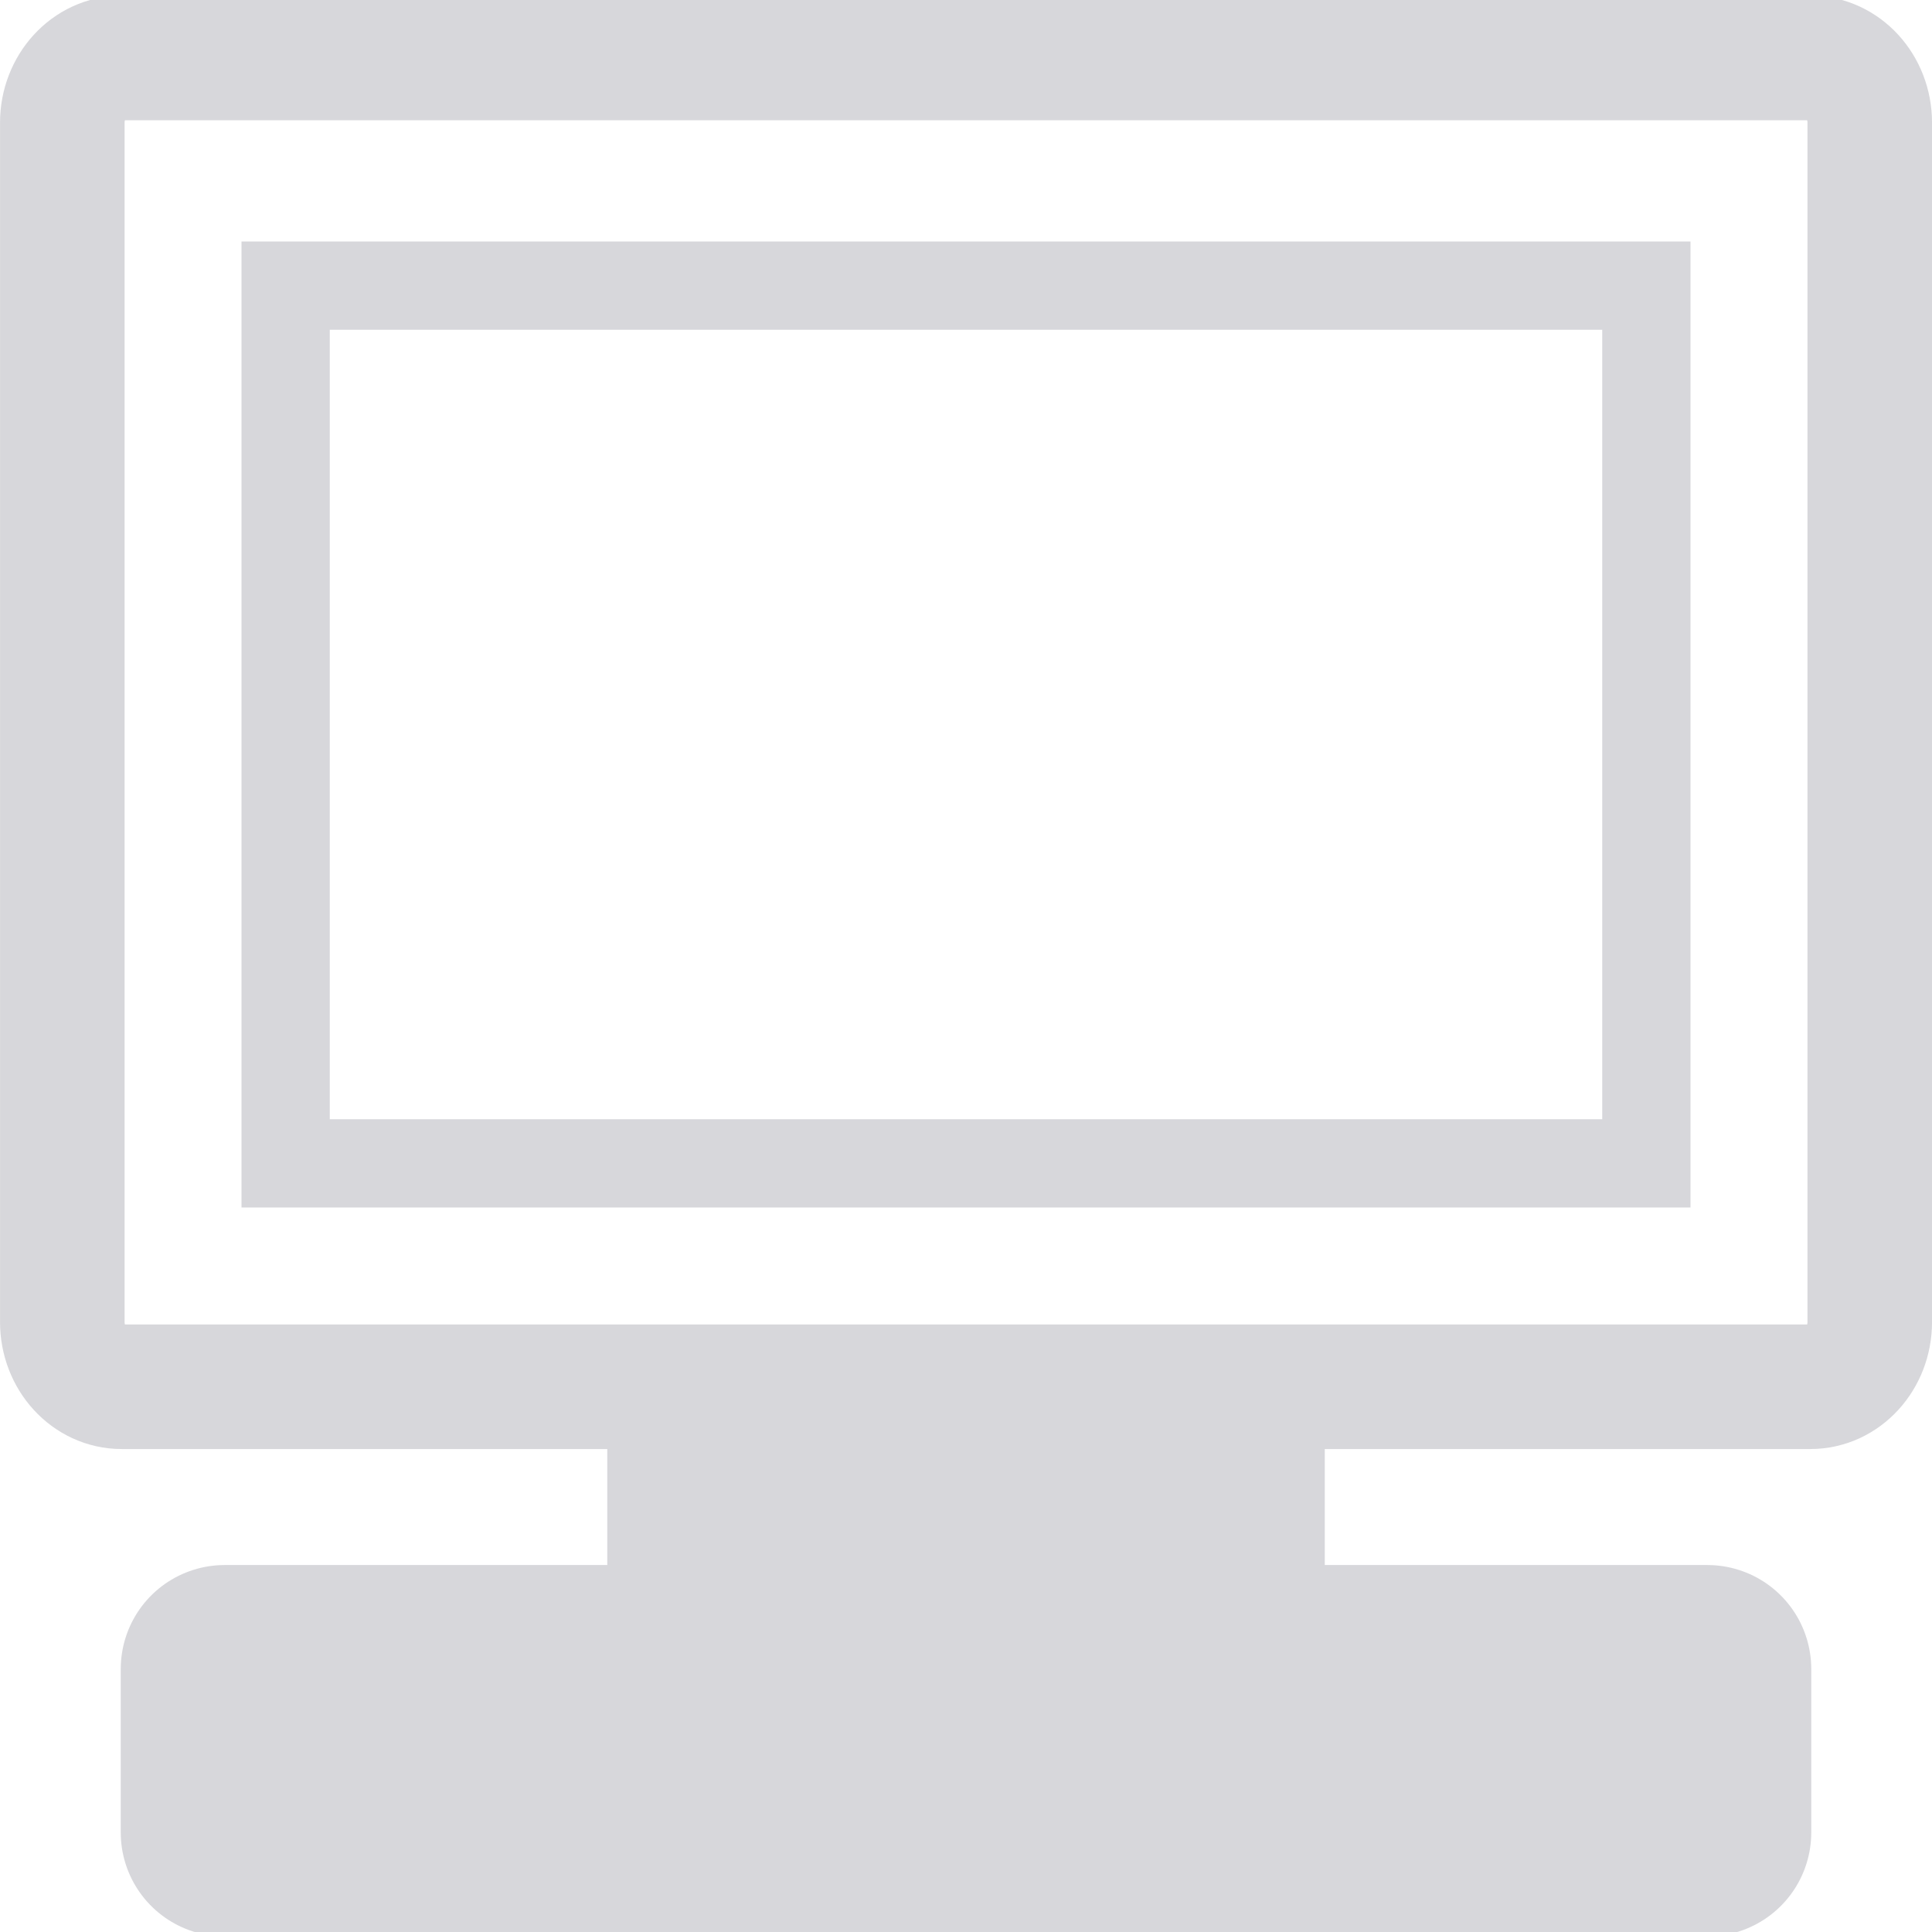
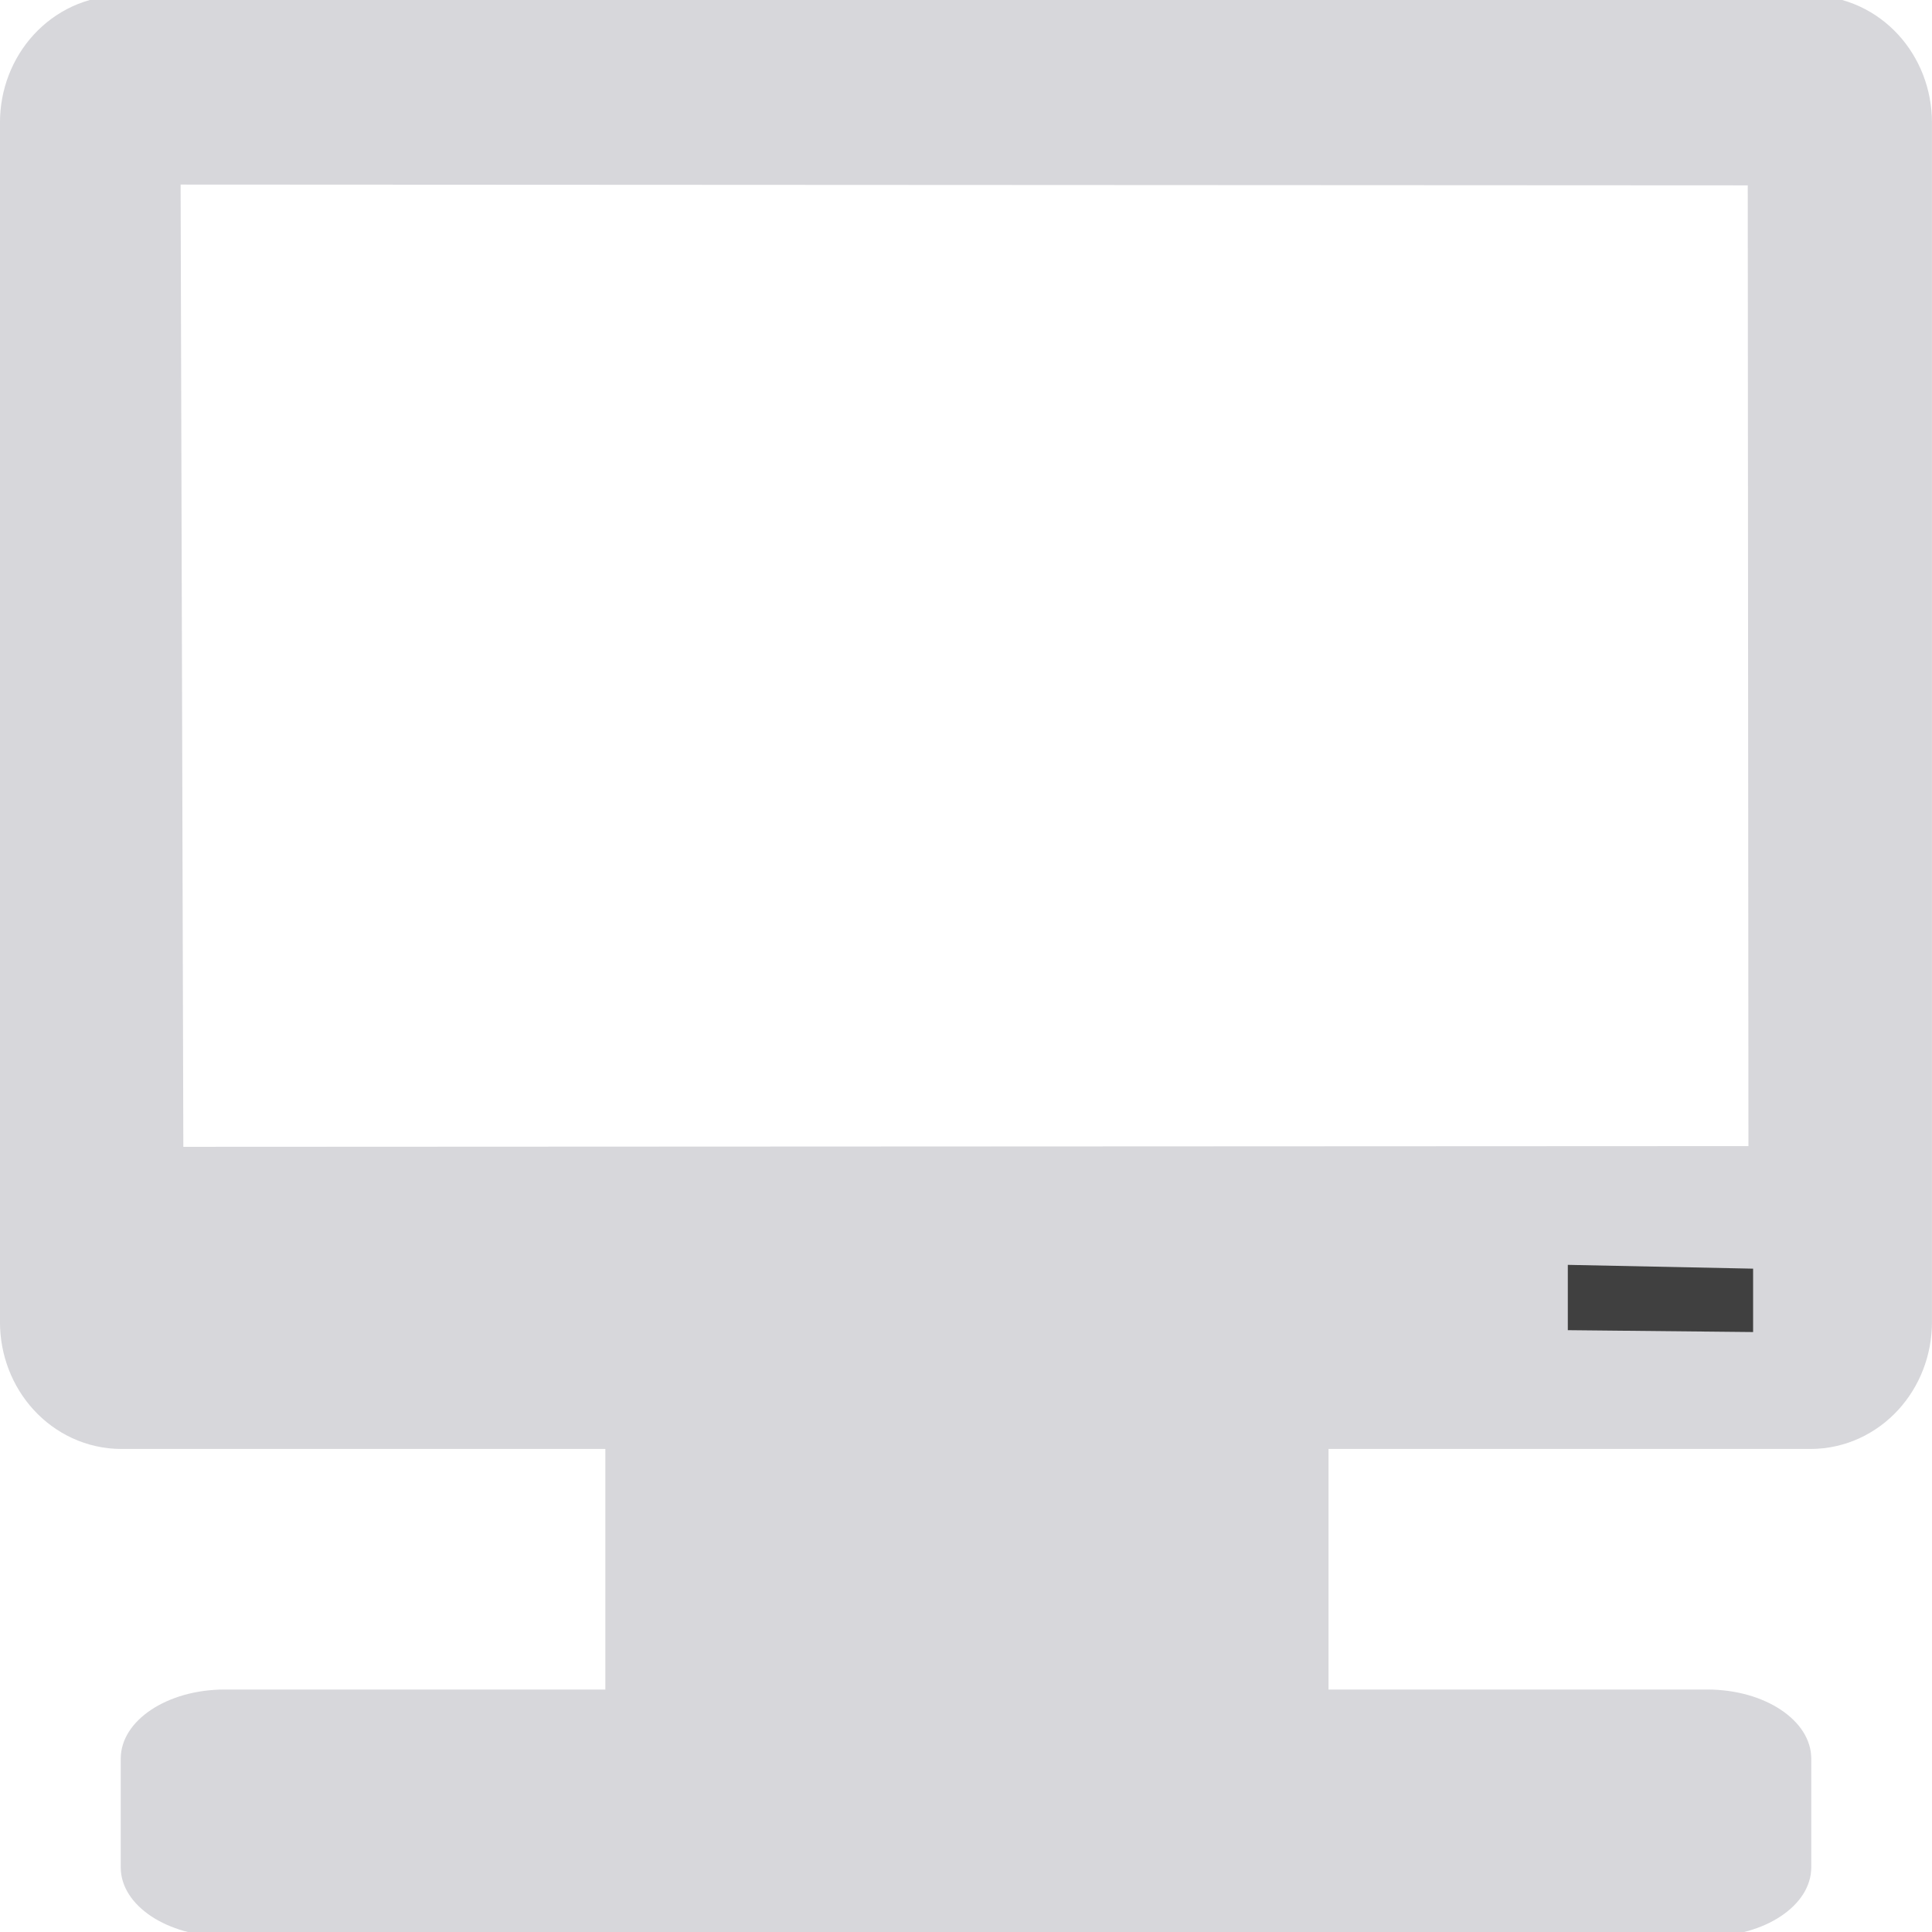
<svg xmlns="http://www.w3.org/2000/svg" width="32px" height="32px" id="svg2990" version="1.1">
-   <defs id="defs2992">
-     <linearGradient id="linearGradient3770">
-       <stop style="stop-color:#d8d8d8;stop-opacity:1;" offset="0" id="stop3772" />
-       <stop style="stop-color:#a0a0a0;stop-opacity:1;" offset="1" id="stop3774" />
-     </linearGradient>
-   </defs>
+   <defs id="defs2992" />
  <g id="layer1">
-     <rect style="fill:#f9f9fa;fill-opacity:0.003;stroke:#d7d7db;stroke-width:2.063;stroke-linecap:round;stroke-linejoin:round;stroke-miterlimit:4;stroke-opacity:1;stroke-dasharray:none;stroke-dashoffset:0" id="rect3768" width="29.937" height="22.009" x="1.032" y="0.96" ry="1.072" rx="0.982" />
-     <rect style="fill:#f9f9fa;fill-opacity:0.003;fill-rule:nonzero;stroke:#d7d7db;stroke-width:3.167;stroke-linecap:square;stroke-linejoin:miter;stroke-miterlimit:4;stroke-opacity:1;stroke-dasharray:none;stroke-dashoffset:0" id="rect3780" width="8.717" height="2.734" x="11.642" y="24.379" />
-     <rect style="fill:#f9f9fa;fill-opacity:0.003;fill-rule:nonzero;stroke:#d7d7db;stroke-width:3.442;stroke-linecap:square;stroke-linejoin:round;stroke-miterlimit:4;stroke-opacity:1;stroke-dasharray:none;stroke-dashoffset:0" id="rect3782" width="24.558" height="2.709" x="3.721" y="27.643" />
-     <rect style="fill:#f9f9fa;stroke:#d7d7db;stroke-width:1.462;stroke-linecap:square;stroke-linejoin:miter;stroke-miterlimit:4;stroke-opacity:1;stroke-dasharray:none;stroke-dashoffset:9.69;fill-opacity:0.003" id="rect7218" width="22.538" height="14.538" x="4.731" y="4.731" rx="0" ry="0" />
+     <path style="fill:#d7d7db;fill-opacity:1;stroke:#d7d7db;stroke-width:2.063;stroke-linecap:round;stroke-linejoin:round;stroke-miterlimit:4;stroke-dasharray:none;stroke-dashoffset:0;stroke-opacity:1" d="M 2.014,0.959 C 1.469,0.959 1.031,1.438 1.031,2.031 v 19.865 c 0,0.594 0.438,1.072 0.982,1.072 H 29.986 c 0.544,0 0.982,-0.479 0.982,-1.072 V 2.031 c 0,-0.594 -0.438,-1.072 -0.982,-1.072 z m -0.057,1.066 28.022,0.014 0.013,17.975 -27.984,0.013 z" id="rect3768" />
+     <rect style="fill:#f9f9fa;fill-opacity:0.003;fill-rule:nonzero;stroke:#d7d7db;stroke-width:3.167;stroke-linecap:square;stroke-linejoin:miter;stroke-miterlimit:4;stroke-dasharray:none;stroke-dashoffset:0;stroke-opacity:1" id="rect3780" width="8.811" height="2.734" x="11.61" y="24.379" />
+     <path style="color:#000000;font-style:normal;font-variant:normal;font-weight:normal;font-stretch:normal;font-size:medium;line-height:normal;font-family:sans-serif;font-variant-ligatures:normal;font-variant-position:normal;font-variant-caps:normal;font-variant-numeric:normal;font-variant-alternates:normal;font-feature-settings:normal;text-indent:0;text-align:start;text-decoration:none;text-decoration-line:none;text-decoration-style:solid;text-decoration-color:#000000;letter-spacing:normal;word-spacing:normal;text-transform:none;writing-mode:lr-tb;direction:ltr;text-orientation:mixed;dominant-baseline:auto;baseline-shift:baseline;text-anchor:start;white-space:normal;shape-padding:0;clip-rule:nonzero;display:inline;overflow:visible;visibility:visible;opacity:1;isolation:auto;mix-blend-mode:normal;color-interpolation:sRGB;color-interpolation-filters:linearRGB;solid-color:#000000;solid-opacity:1;vector-effect:none;fill:#d7d7db;fill-opacity:1;fill-rule:nonzero;stroke:none;stroke-width:3.442;stroke-linecap:square;stroke-linejoin:round;stroke-miterlimit:4;stroke-dasharray:none;stroke-dashoffset:0;stroke-opacity:1;color-rendering:auto;image-rendering:auto;shape-rendering:auto;text-rendering:auto;enable-background:accumulate" d="M 3.721,27.984 A 1.721,1.144 0 0 0 2,29.128 v 1.801 a 1.721,1.144 0 0 0 1.721,1.145 H 28.279 A 1.721,1.144 0 0 0 30,30.929 v -1.801 a 1.721,1.144 0 0 0 -1.721,-1.144 z" id="rect3782" />
+     <path style="color:#000000;font-style:normal;font-variant:normal;font-weight:normal;font-stretch:normal;font-size:medium;line-height:normal;font-family:sans-serif;font-variant-ligatures:normal;font-variant-position:normal;font-variant-caps:normal;font-variant-numeric:normal;font-variant-alternates:normal;font-feature-settings:normal;text-indent:0;text-align:start;text-decoration:none;text-decoration-line:none;text-decoration-style:solid;text-decoration-color:#000000;letter-spacing:normal;word-spacing:normal;text-transform:none;writing-mode:lr-tb;direction:ltr;text-orientation:mixed;dominant-baseline:auto;baseline-shift:baseline;text-anchor:start;white-space:normal;shape-padding:0;clip-rule:nonzero;display:inline;overflow:visible;visibility:visible;opacity:1;isolation:auto;mix-blend-mode:normal;color-interpolation:sRGB;color-interpolation-filters:linearRGB;solid-color:#000000;solid-opacity:1;vector-effect:none;fill:#404040;fill-opacity:1;fill-rule:evenodd;stroke:none;stroke-width:2;stroke-linecap:square;stroke-linejoin:miter;stroke-miterlimit:4;stroke-dasharray:none;stroke-dashoffset:0;stroke-opacity:1;paint-order:normal;color-rendering:auto;image-rendering:auto;shape-rendering:auto;text-rendering:auto;enable-background:accumulate" d="m 25.968,20.95 v 1.082 l 3.069,0.031 v -1.05 z" id="rect995" />
  </g>
</svg>
